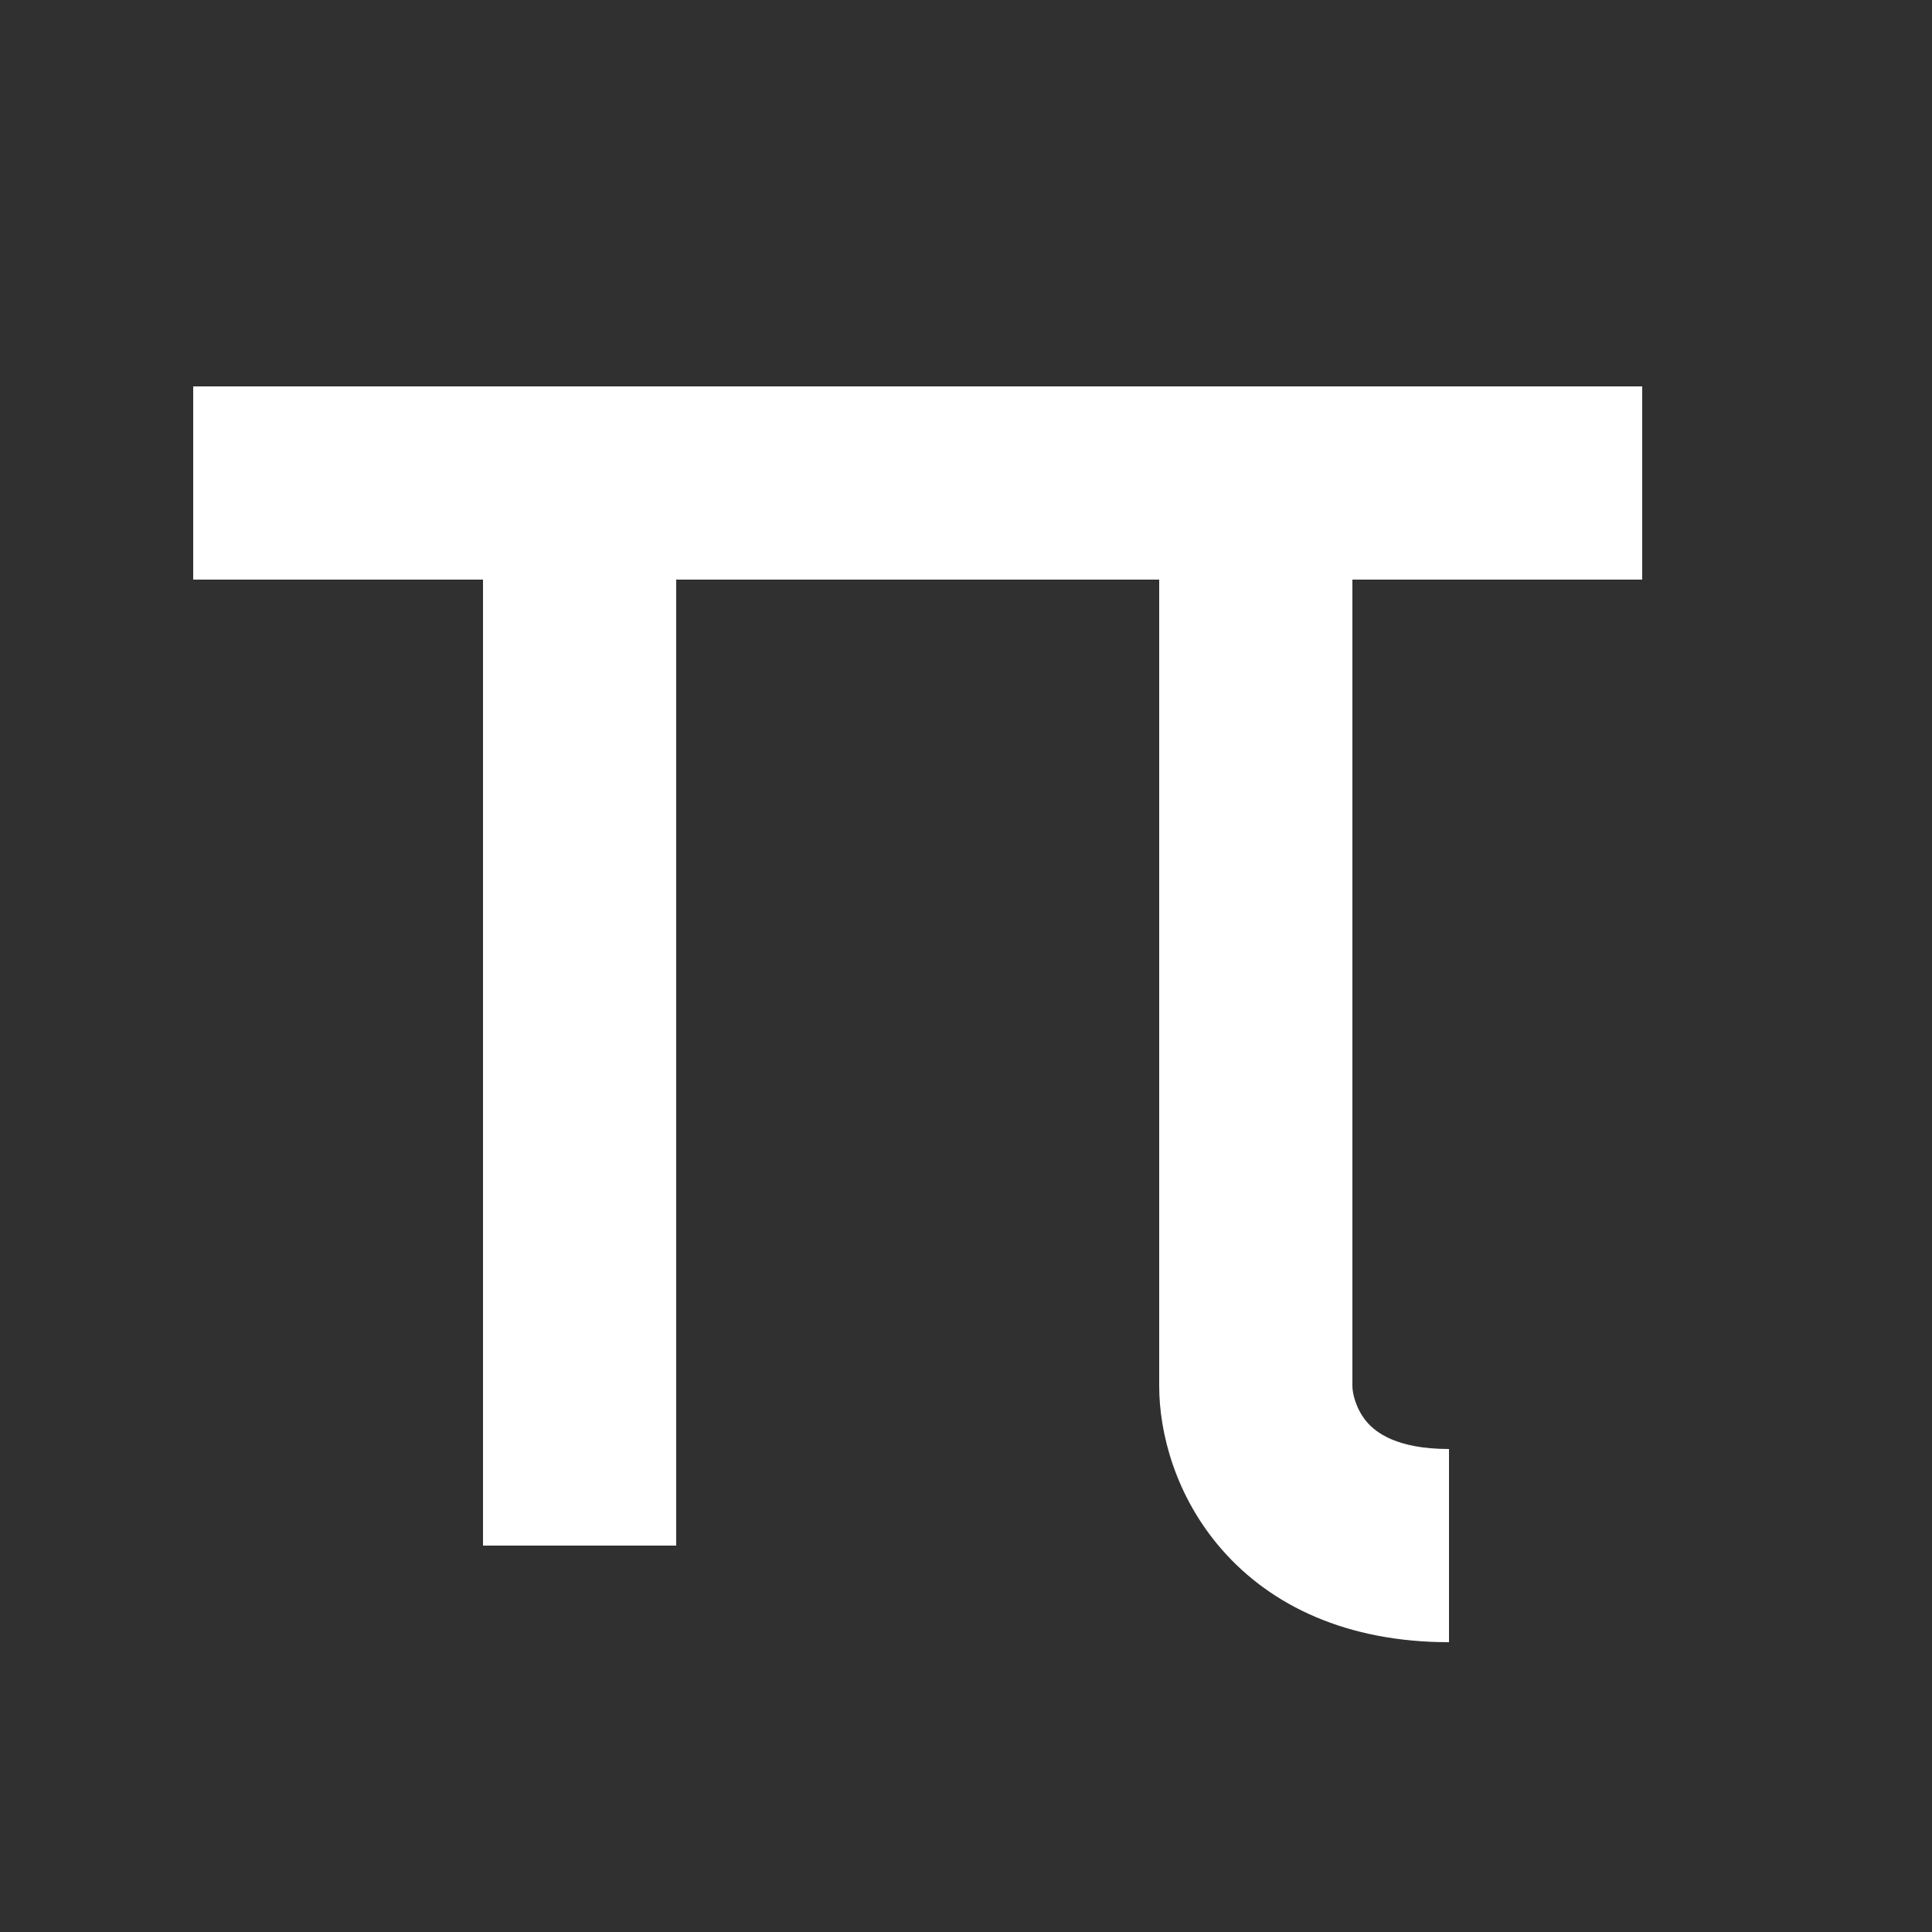
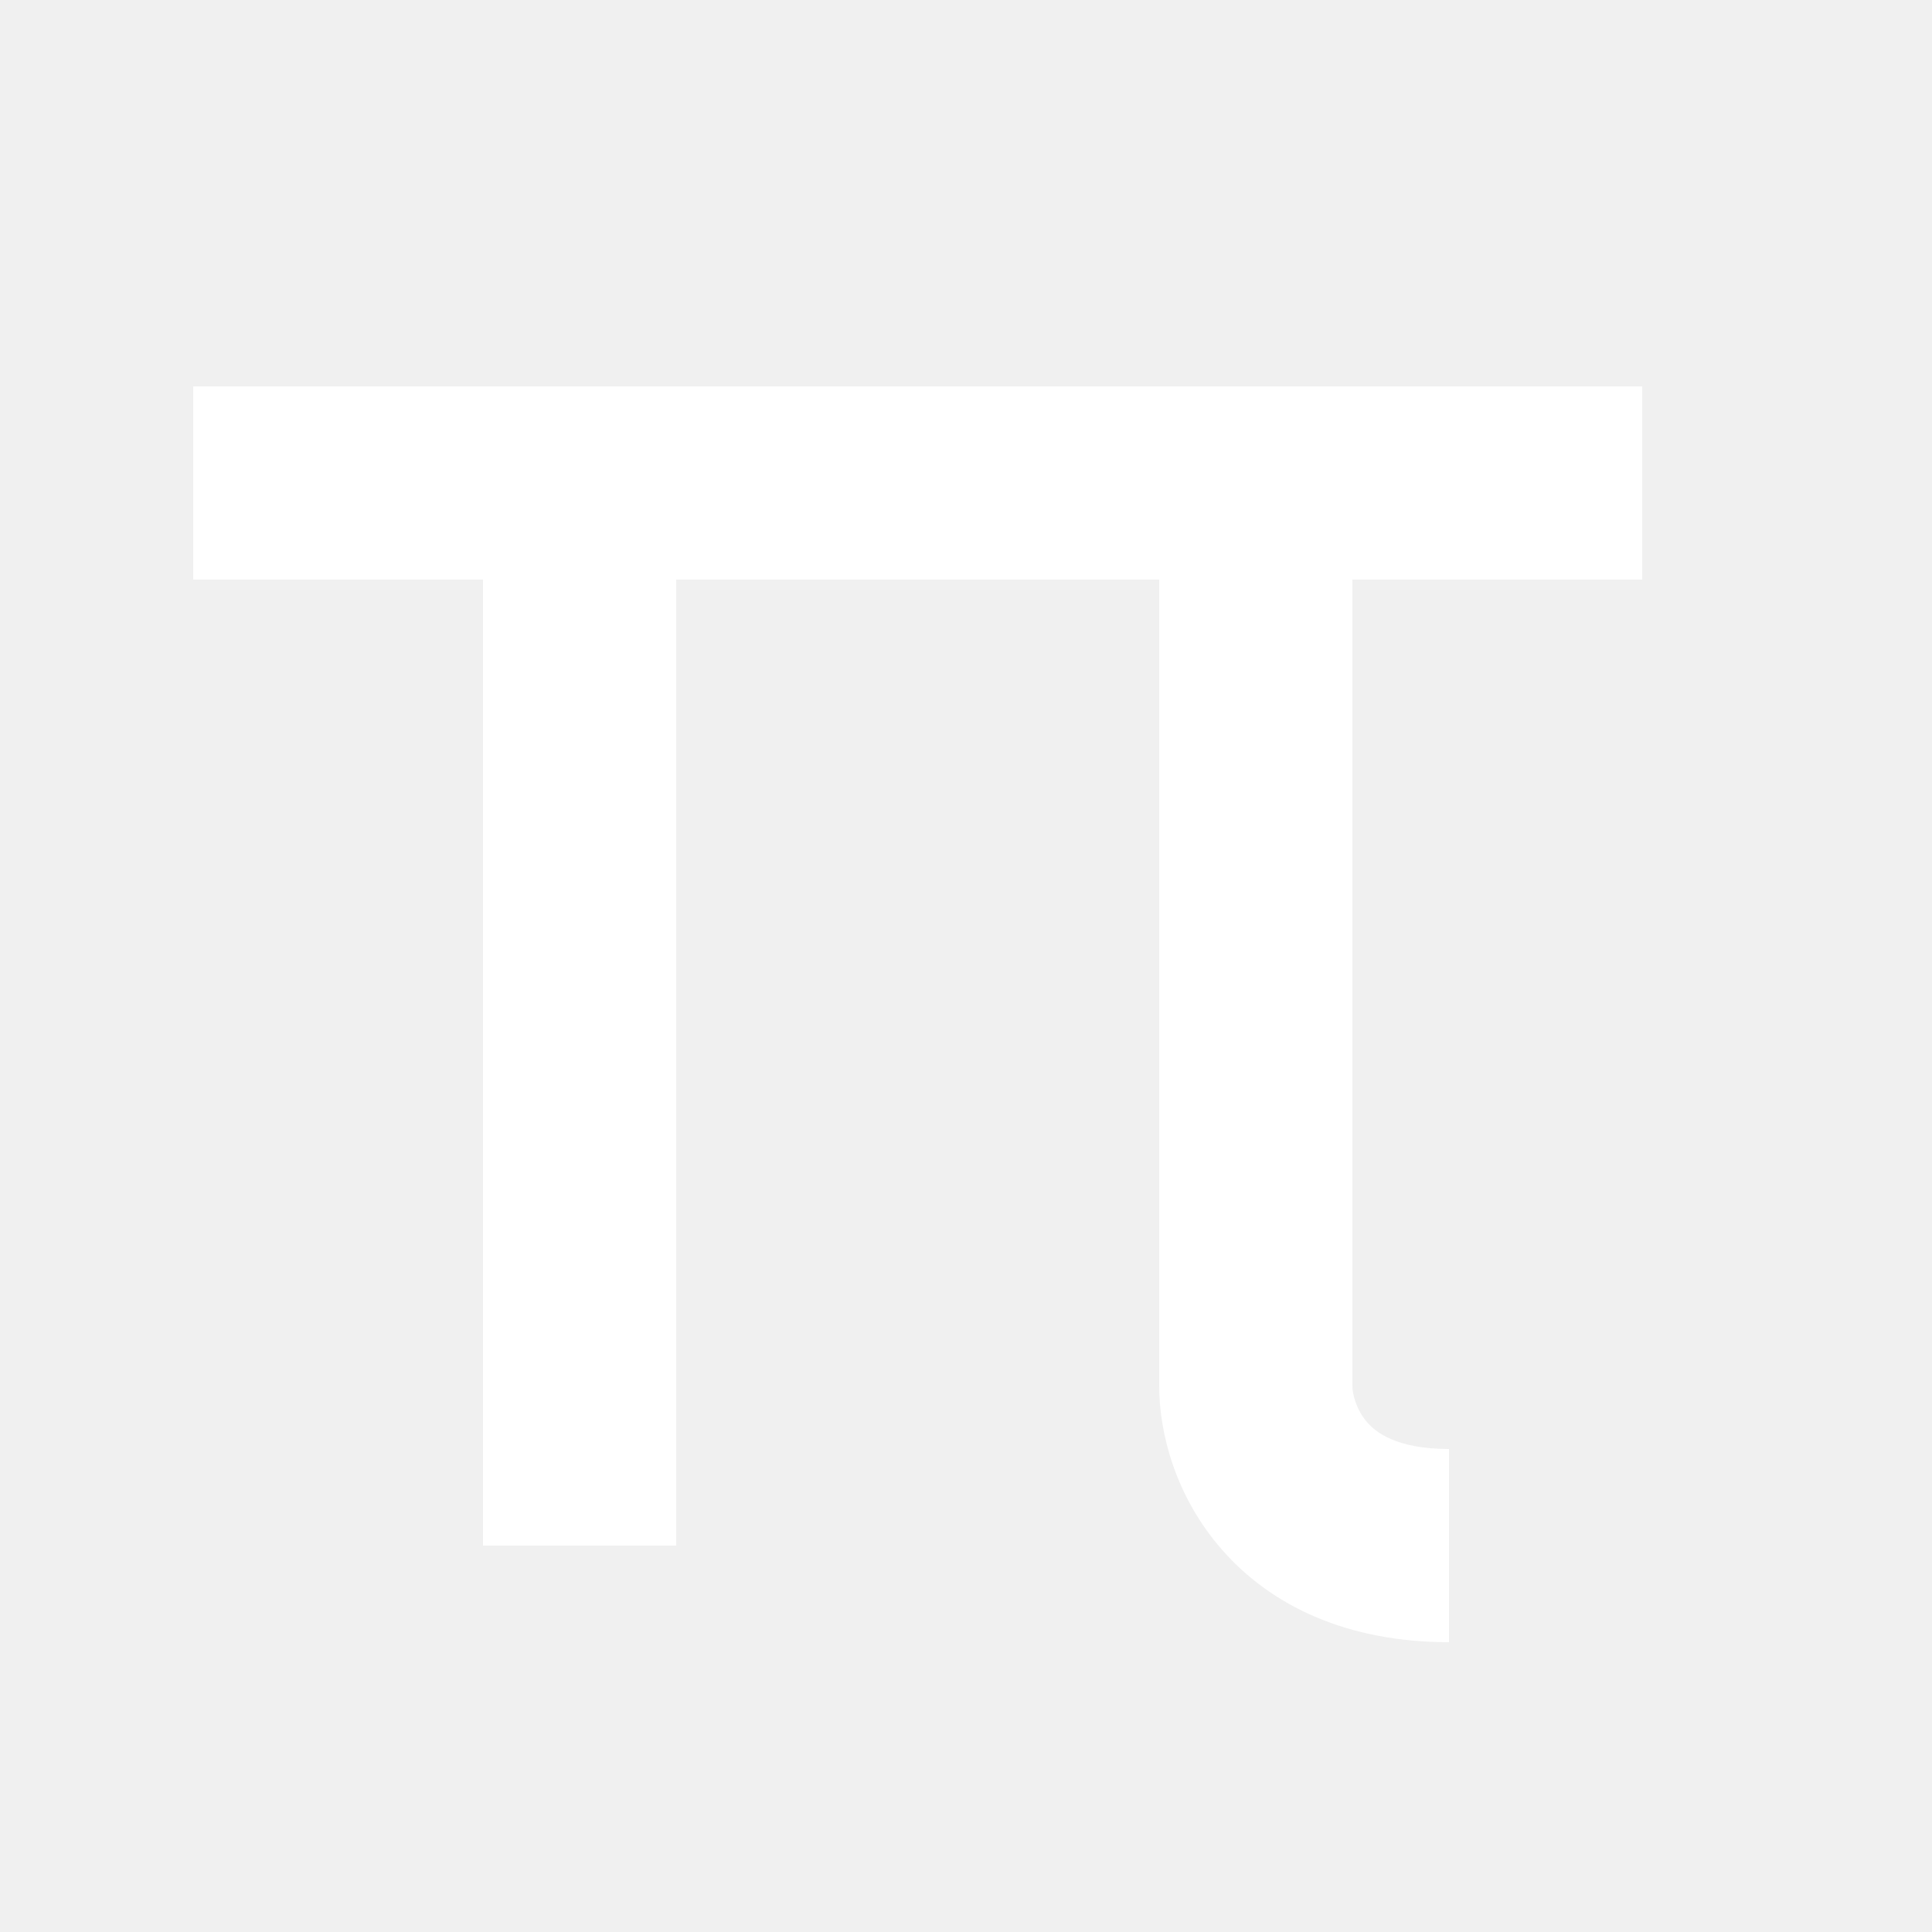
<svg xmlns="http://www.w3.org/2000/svg" width="20" height="20" viewBox="0 0 20 20" fill="none">
-   <rect width="20" height="20" fill="#303030" />
  <path d="M12 6H7V16H5V6H2V4H17V6H14V14.35C14 14.421 14.035 14.588 14.153 14.724C14.241 14.824 14.452 15 15 15V17C13.948 17 13.159 16.626 12.647 16.039C12.165 15.487 12 14.829 12 14.35V6Z" fill="white" />
</svg>
